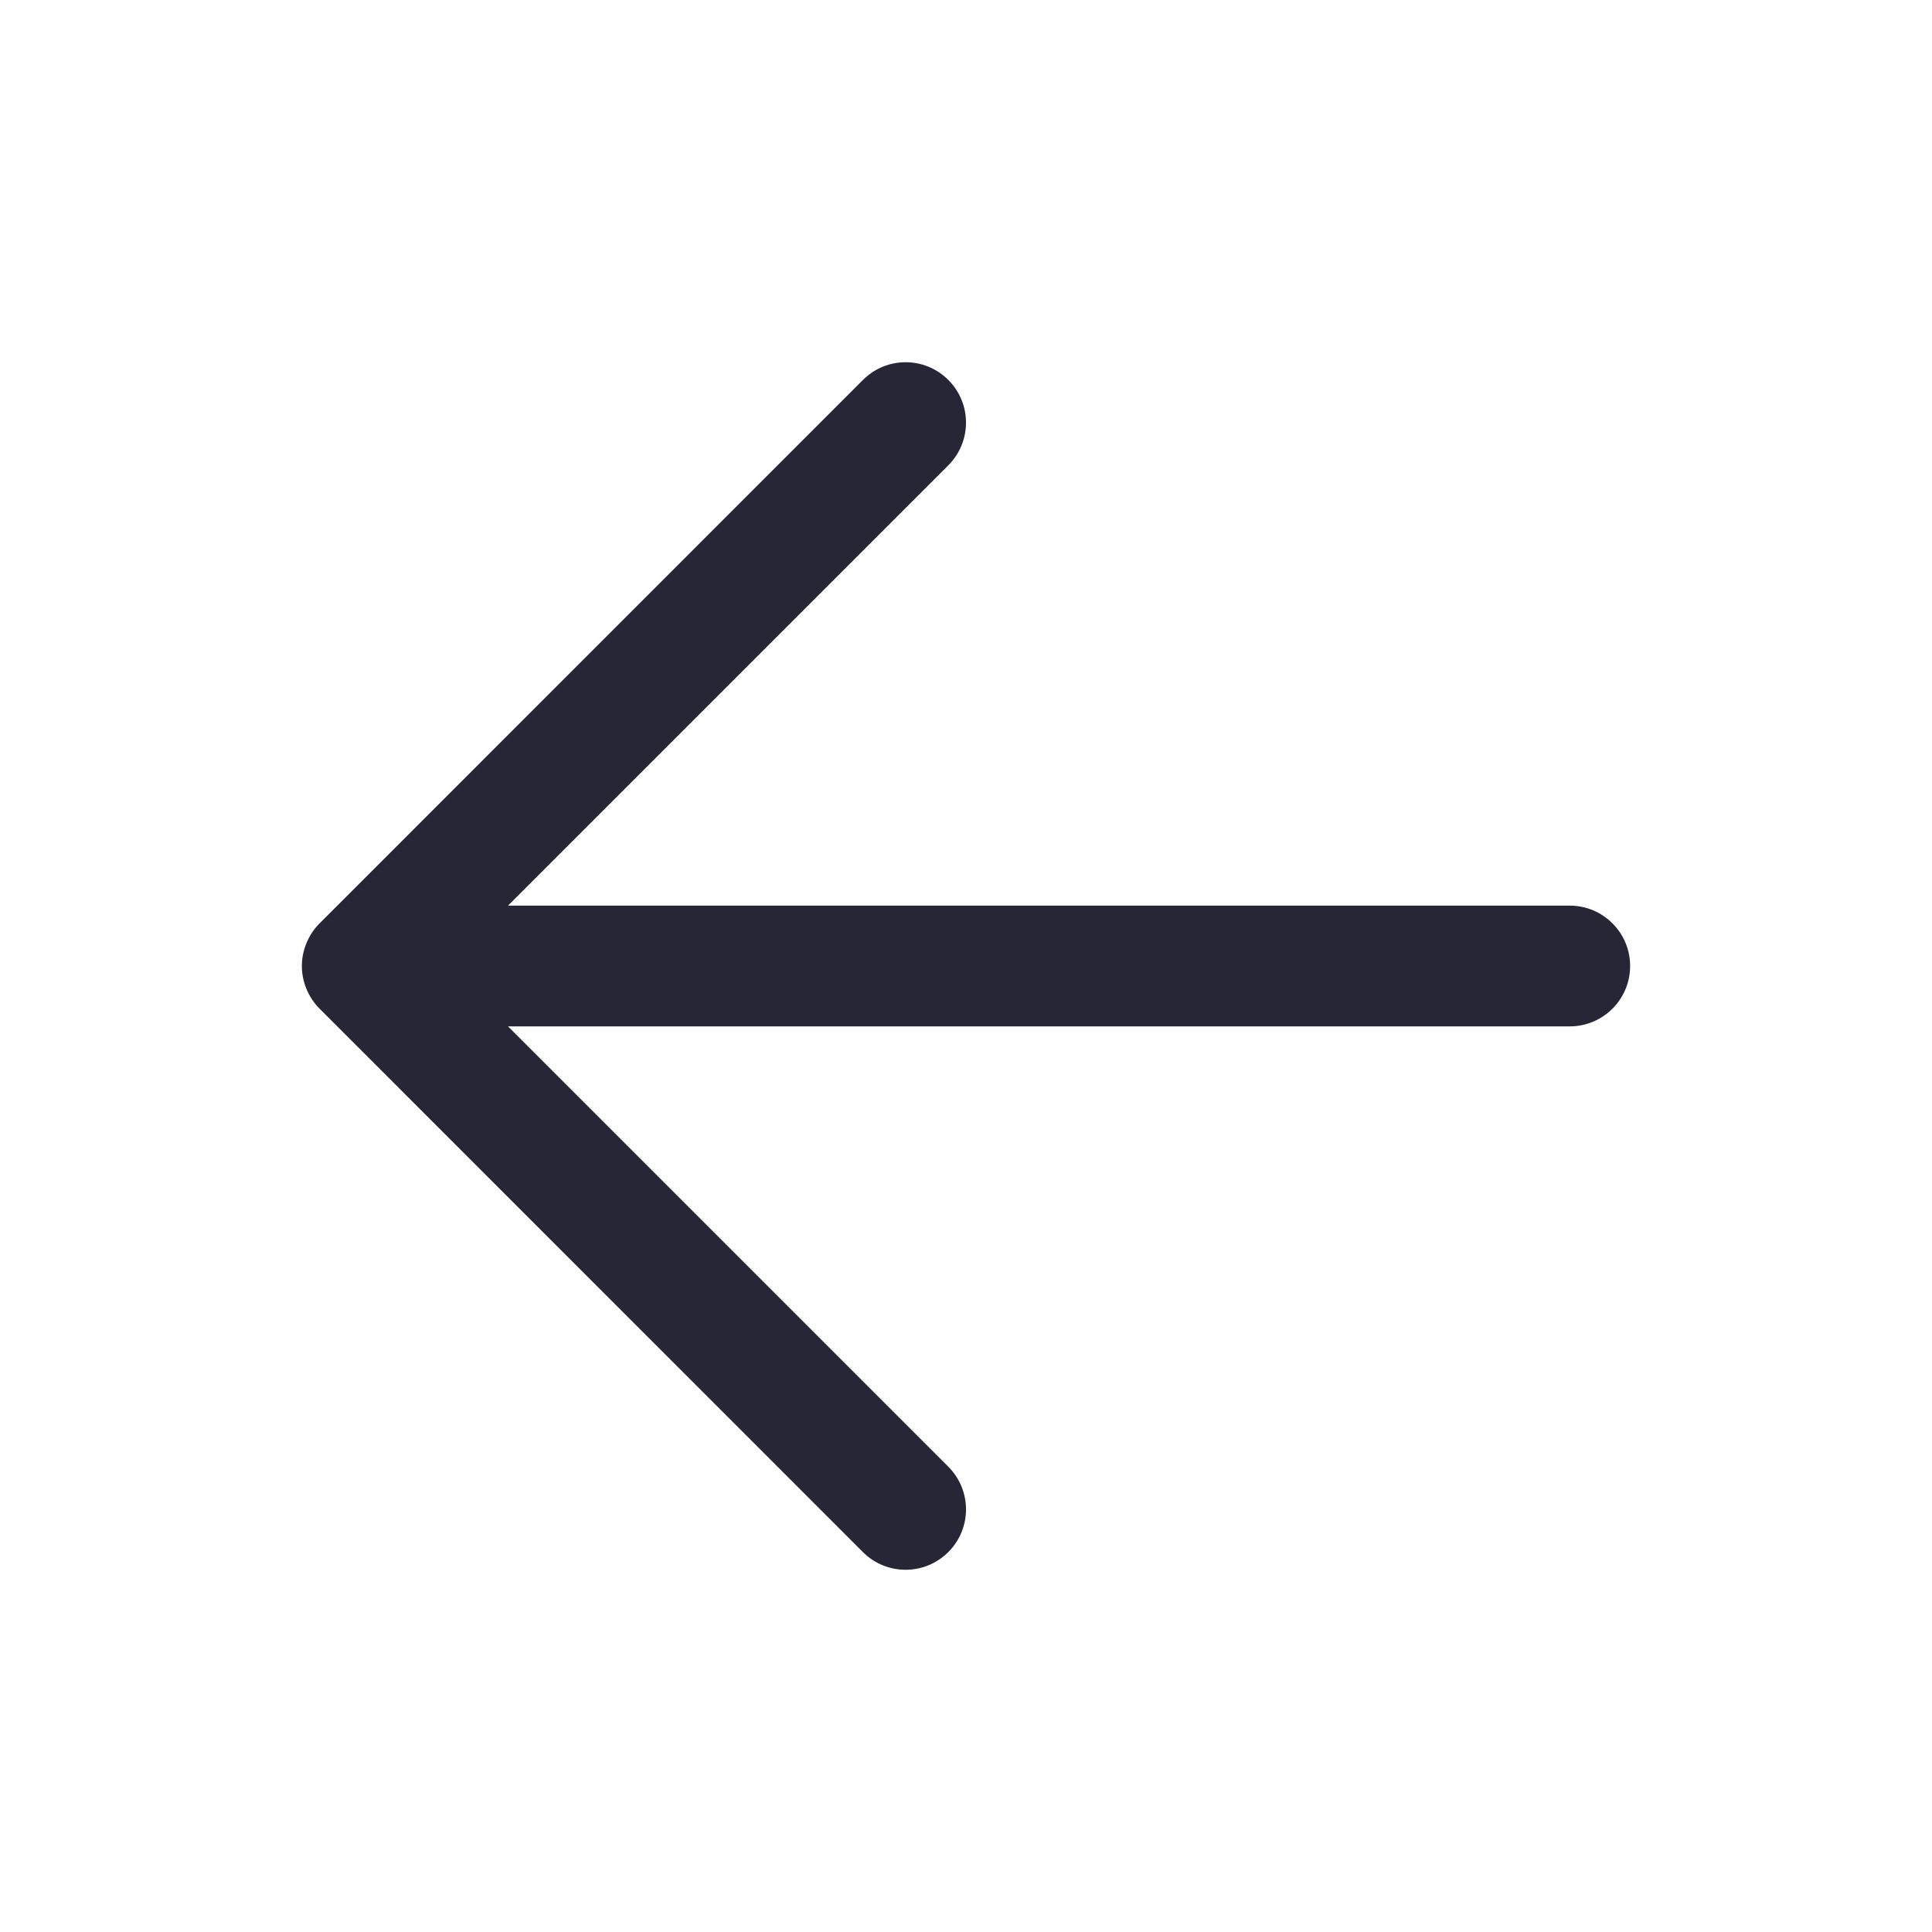
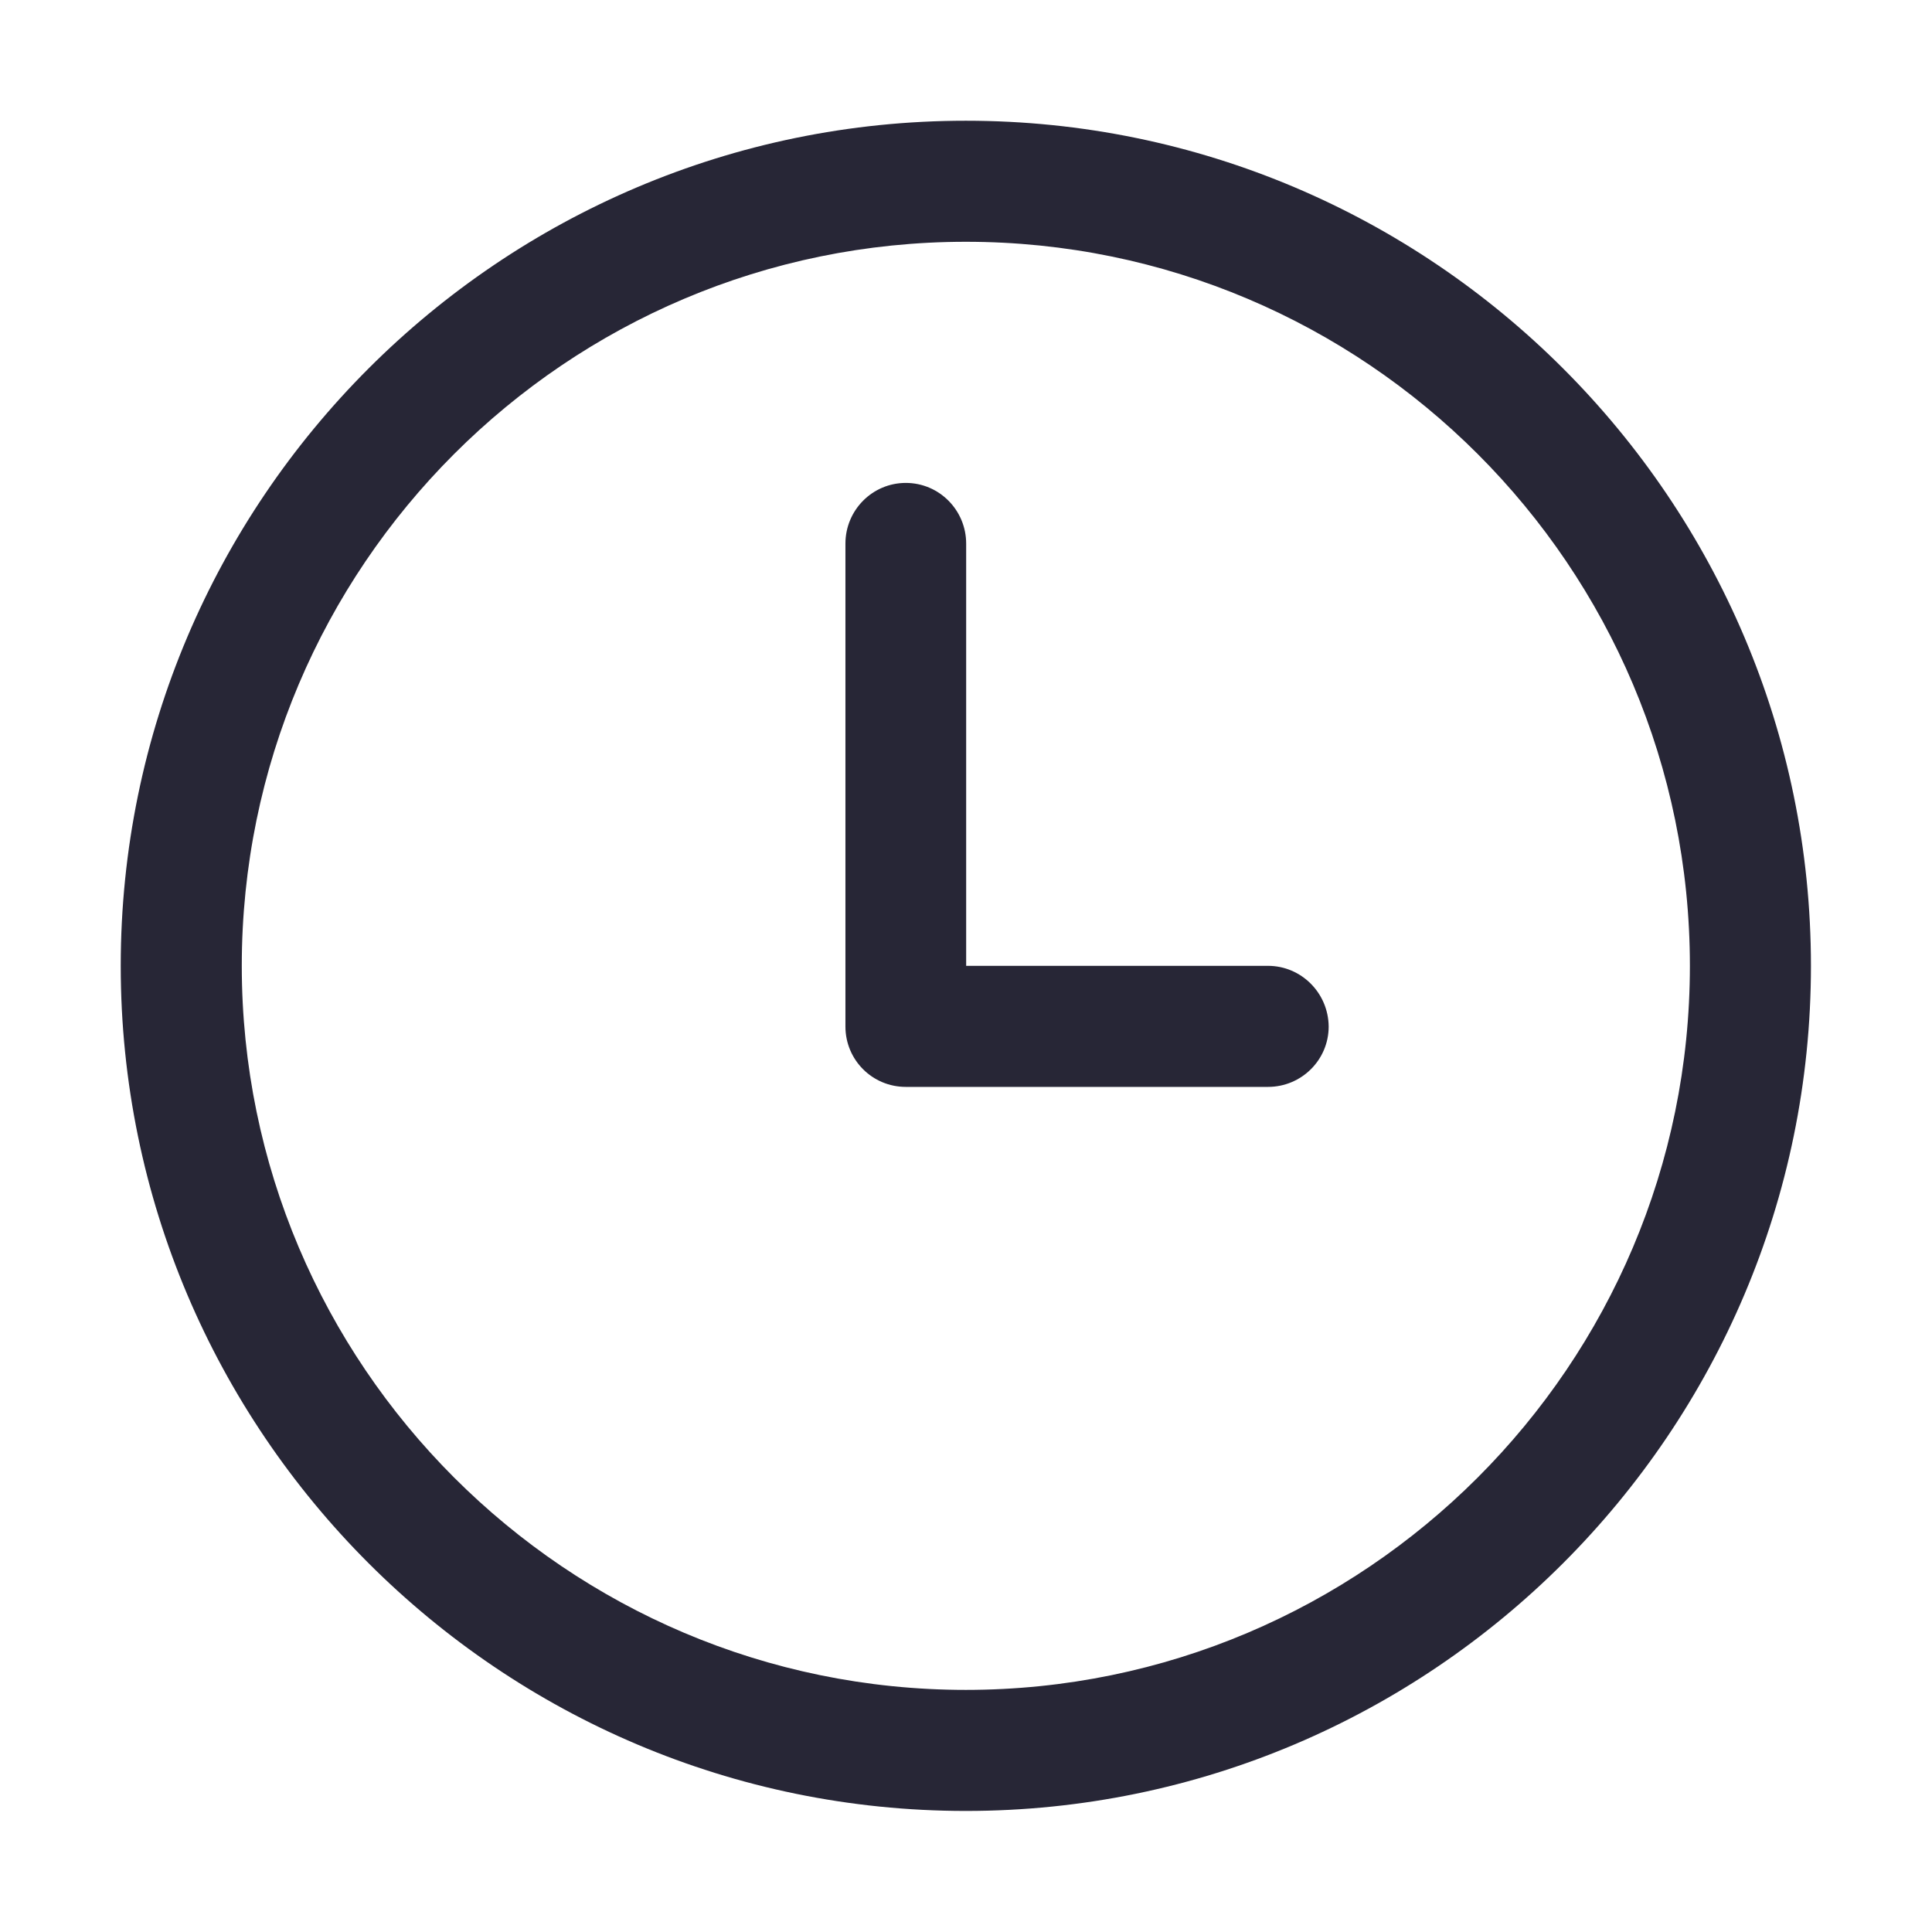
<svg xmlns="http://www.w3.org/2000/svg" version="1.1" width="200" height="200" viewBox="0 0 200 200">
  <defs>
    <style type="text/css">
@font-face {
  font-family: "ifont";
  src: url("//at.alicdn.com/t/font_1442373896_4754455.eot?#iefix") format("embedded-opentype"), url("//at.alicdn.com/t/font_1442373896_4754455.woff") format("woff"), url("//at.alicdn.com/t/font_1442373896_4754455.ttf") format("truetype"), url("//at.alicdn.com/t/font_1442373896_4754455.svg#ifont") format("svg");
}

</style>
  </defs>
  <g class="transform-group">
    <g transform="scale(0.1953125, 0.1953125)">
-       <path d="M502.623 822.626c12.513-12.513 12.513-32.735 0-45.248l-233.376-233.376h562.752c17.665 0 32.001-14.336 32.001-32.001s-14.336-32.001-32.001-32.001h-562.752l233.376-233.376c12.513-12.513 12.513-32.735 0-45.248s-32.735-12.513-45.248 0l-287.969 288.001c-2.976 2.943-5.312 6.495-6.944 10.431-1.632 3.872-2.463 8.032-2.463 12.193 0 4.159 0.833 8.321 2.463 12.224 1.632 3.936 3.968 7.455 6.944 10.431l287.969 288.001c12.513 12.48 32.737 12.48 45.248-0.031z" fill="#272636" />
+       <path d="M511.914 63.989c-247.012 0-447.925 200.912-447.925 447.925s200.912 447.925 447.925 447.925 447.925-200.912 447.925-447.925S758.926 63.989 511.914 63.989zM511.914 895.677c-211.577 0-383.763-172.186-383.763-383.763 0-211.577 172.014-383.763 383.763-383.763s383.763 172.014 383.763 383.763S723.491 895.677 511.914 895.677zM672.059 511.914l-159.973 0L512.086 288.124c0-17.717-14.277-32.167-31.995-32.167-17.717 0-31.995 14.449-31.995 32.167l0 255.957c0 17.717 14.277 31.995 31.995 31.995l191.968 0c17.717 0 32.167-14.277 32.167-31.995C704.054 526.191 689.605 511.914 672.059 511.914z" fill="#272636" />
    </g>
  </g>
</svg>
